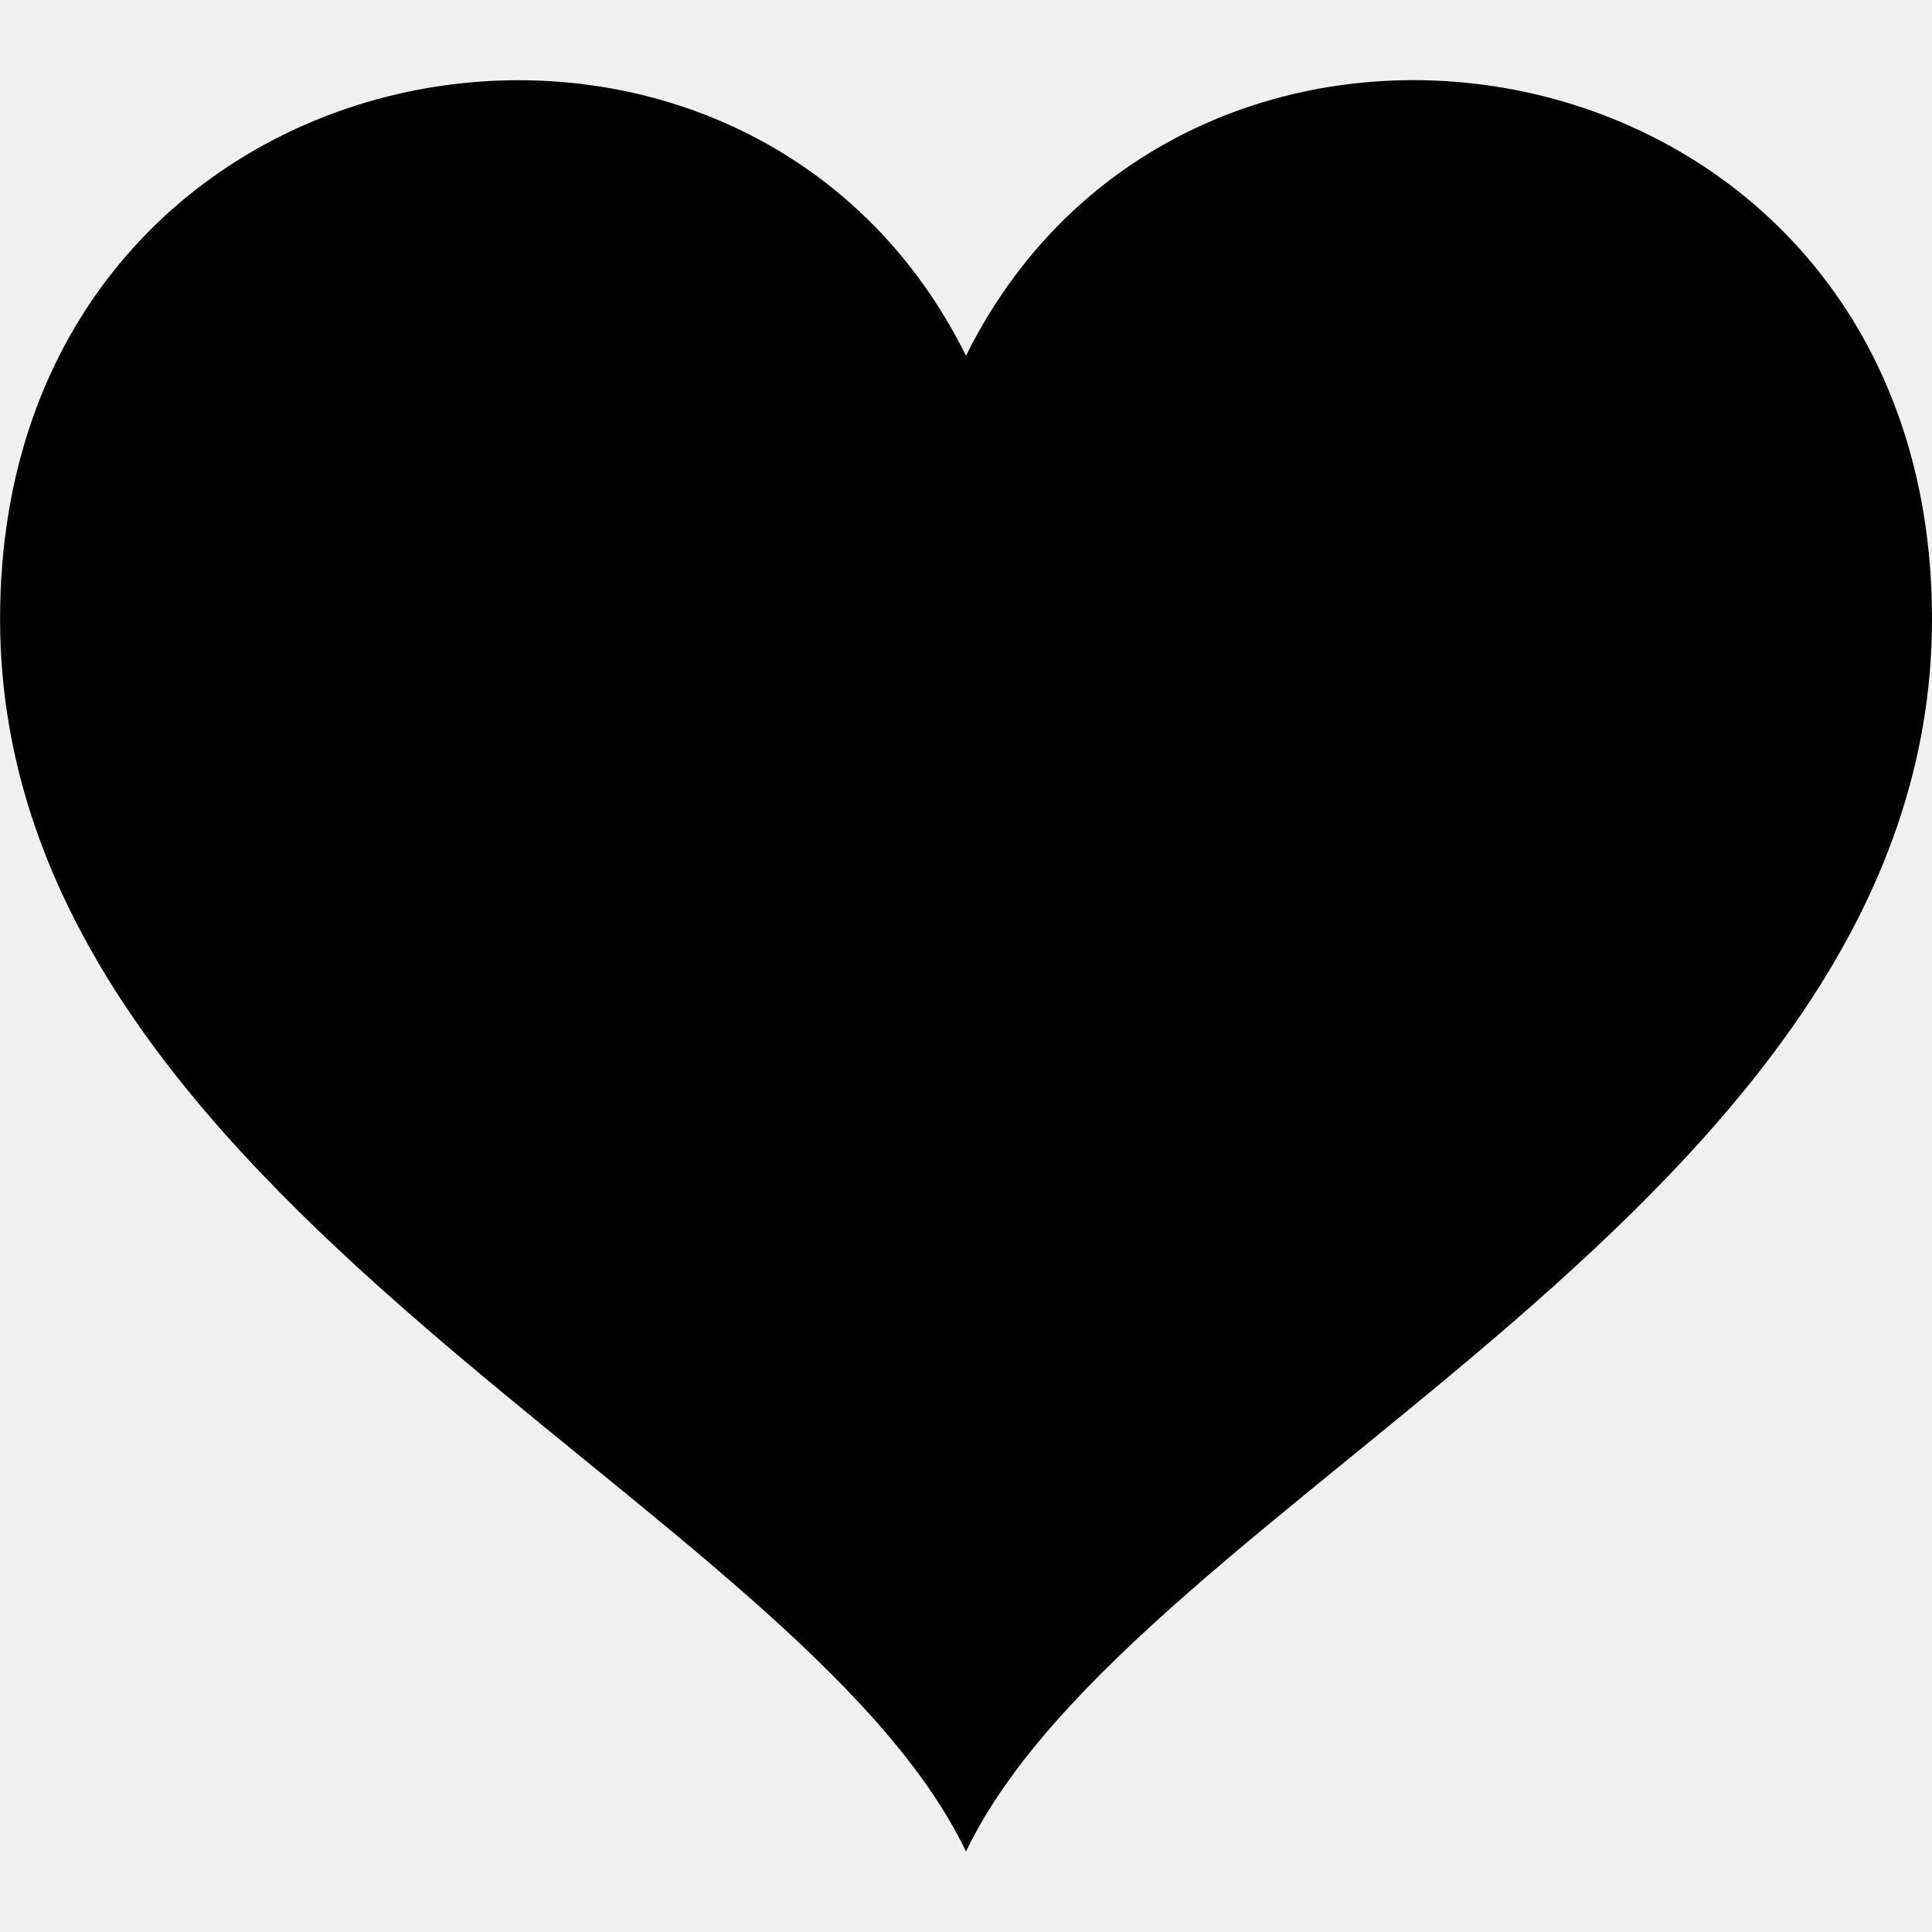
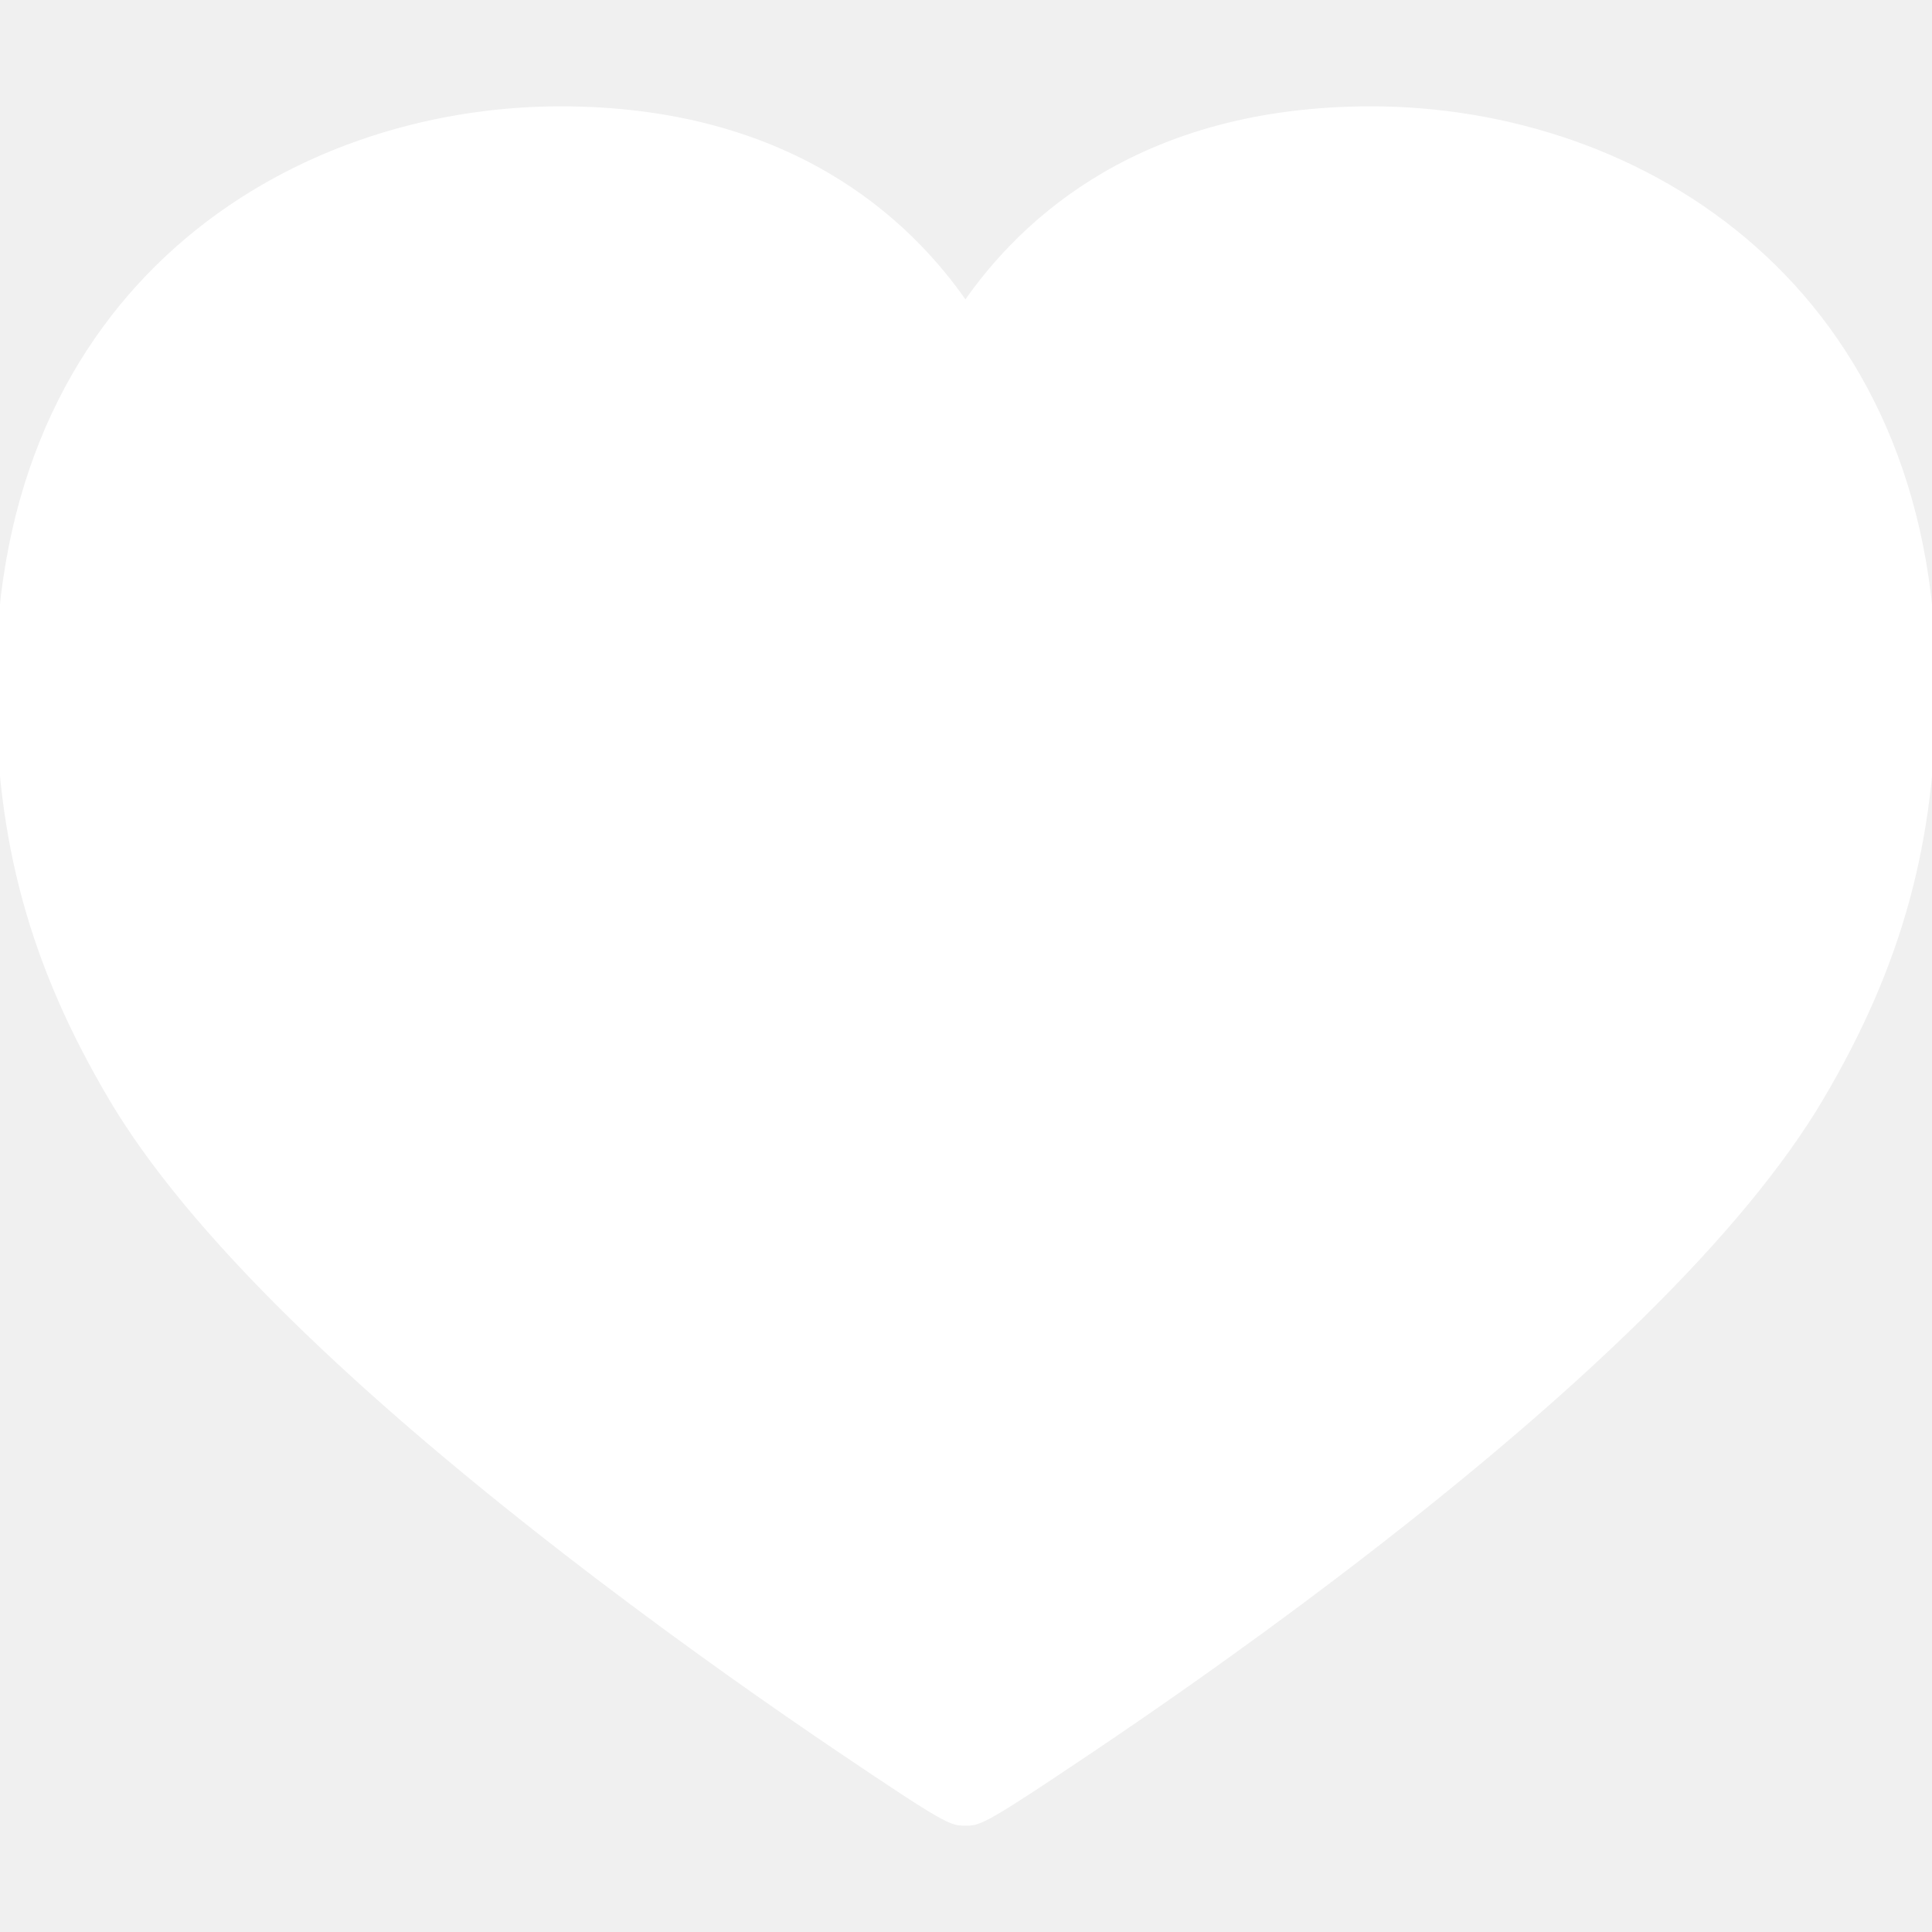
- <svg xmlns="http://www.w3.org/2000/svg" width="24" height="24" viewBox="0 0 24 24">
-   <path d="M12 4.419c-2.826-5.695-11.999-4.064-11.999 3.27 0 7.27 9.903 10.938 11.999 15.311 2.096-4.373 12-8.041 12-15.311 0-7.327-9.17-8.972-12-3.27z" />
+ <svg xmlns="http://www.w3.org/2000/svg" fill="#ffffff" height="800px" width="800px" version="1.1" id="Capa_1" viewBox="0 0 225.371 225.371" xml:space="preserve" stroke="#ffffff">
+   <g id="SVGRepo_bgCarrier" stroke-width="0" />
+   <g id="SVGRepo_tracerCarrier" stroke-linecap="round" stroke-linejoin="round" />
+   <g id="SVGRepo_iconCarrier">
+     <path d="M159.933,12.904c-26.386,0-40.36,12.722-47.313,22.892c-6.944-10.17-20.897-22.892-47.228-22.892 C33.897,12.904,0,33.865,0,79.887c0,18.138,3.938,32.532,13.166,48.132c8.983,15.184,28.006,33.897,56.541,55.622 c11.137,8.479,21.396,15.612,28.042,20.103c12.771,8.631,13.271,8.72,14.814,8.721c0.078,0.002,0.153,0.003,0.228,0.003 c1.459,0,2.464-0.465,14.673-8.675c6.65-4.473,16.918-11.579,28.065-20.039c28.57-21.681,47.646-40.433,56.699-55.734 c9.212-15.571,13.143-29.967,13.143-48.132C225.371,33.865,191.45,12.904,159.933,12.904z" />
+   </g>
</svg>
